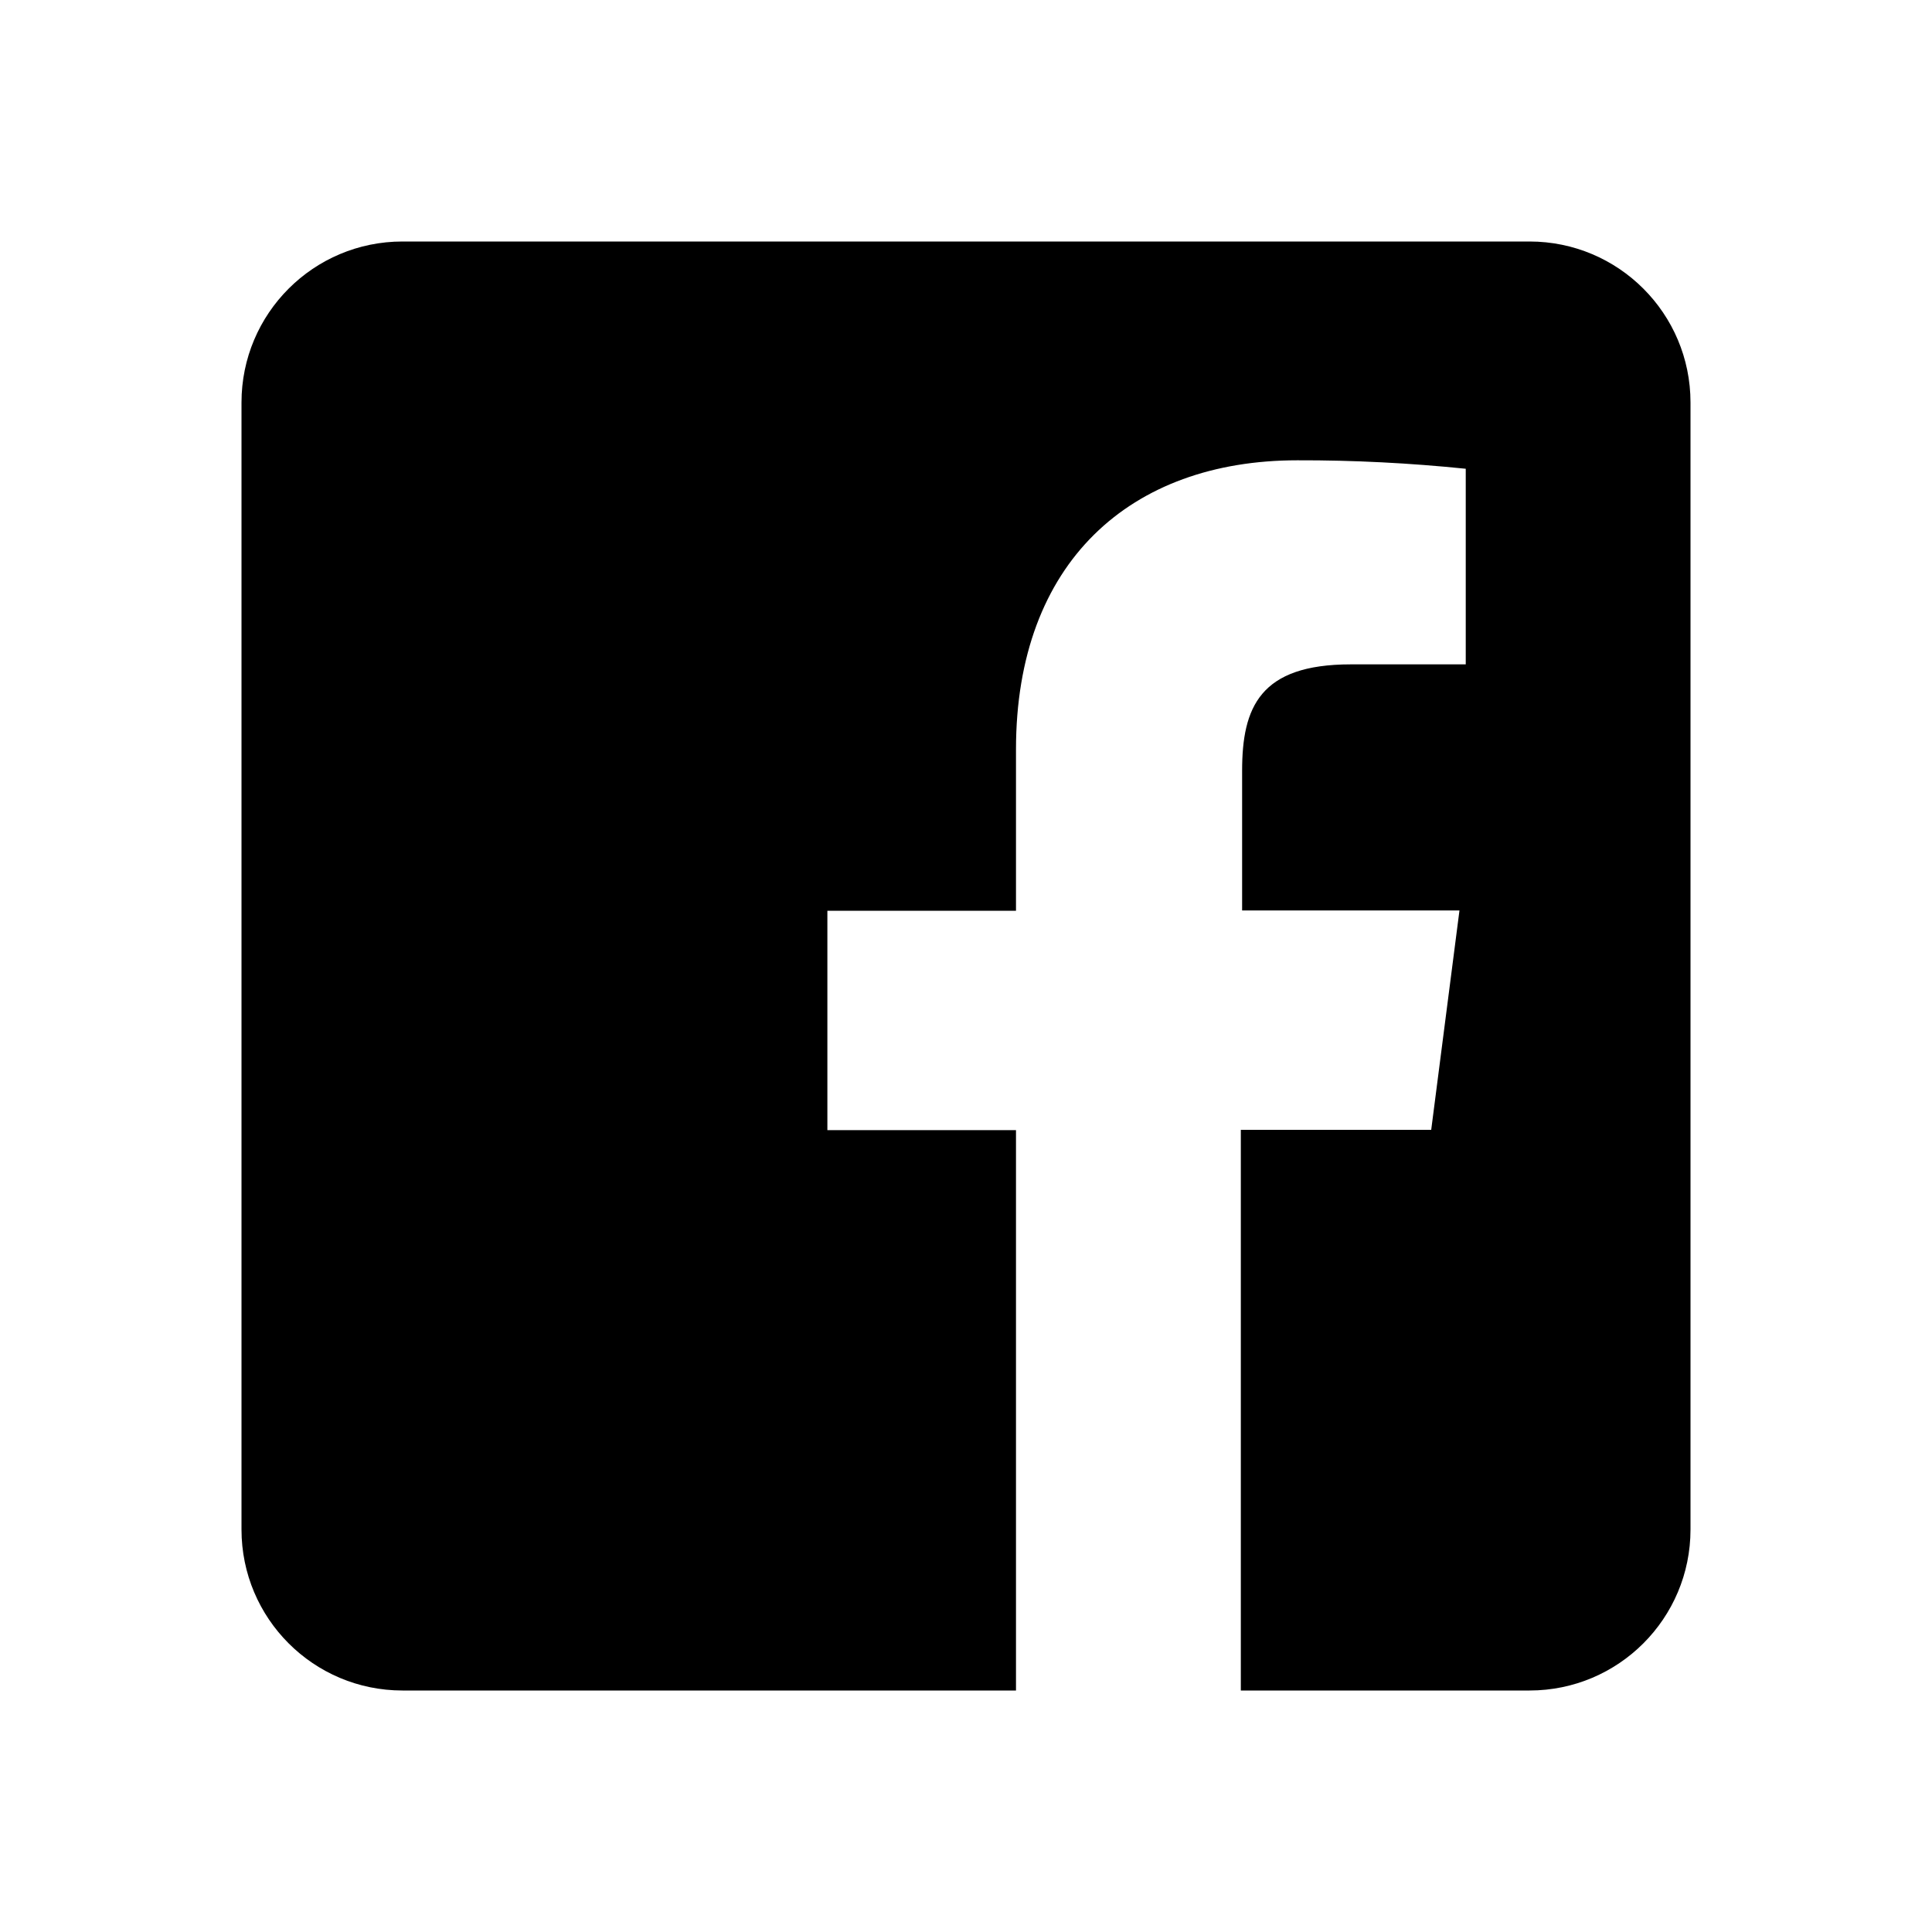
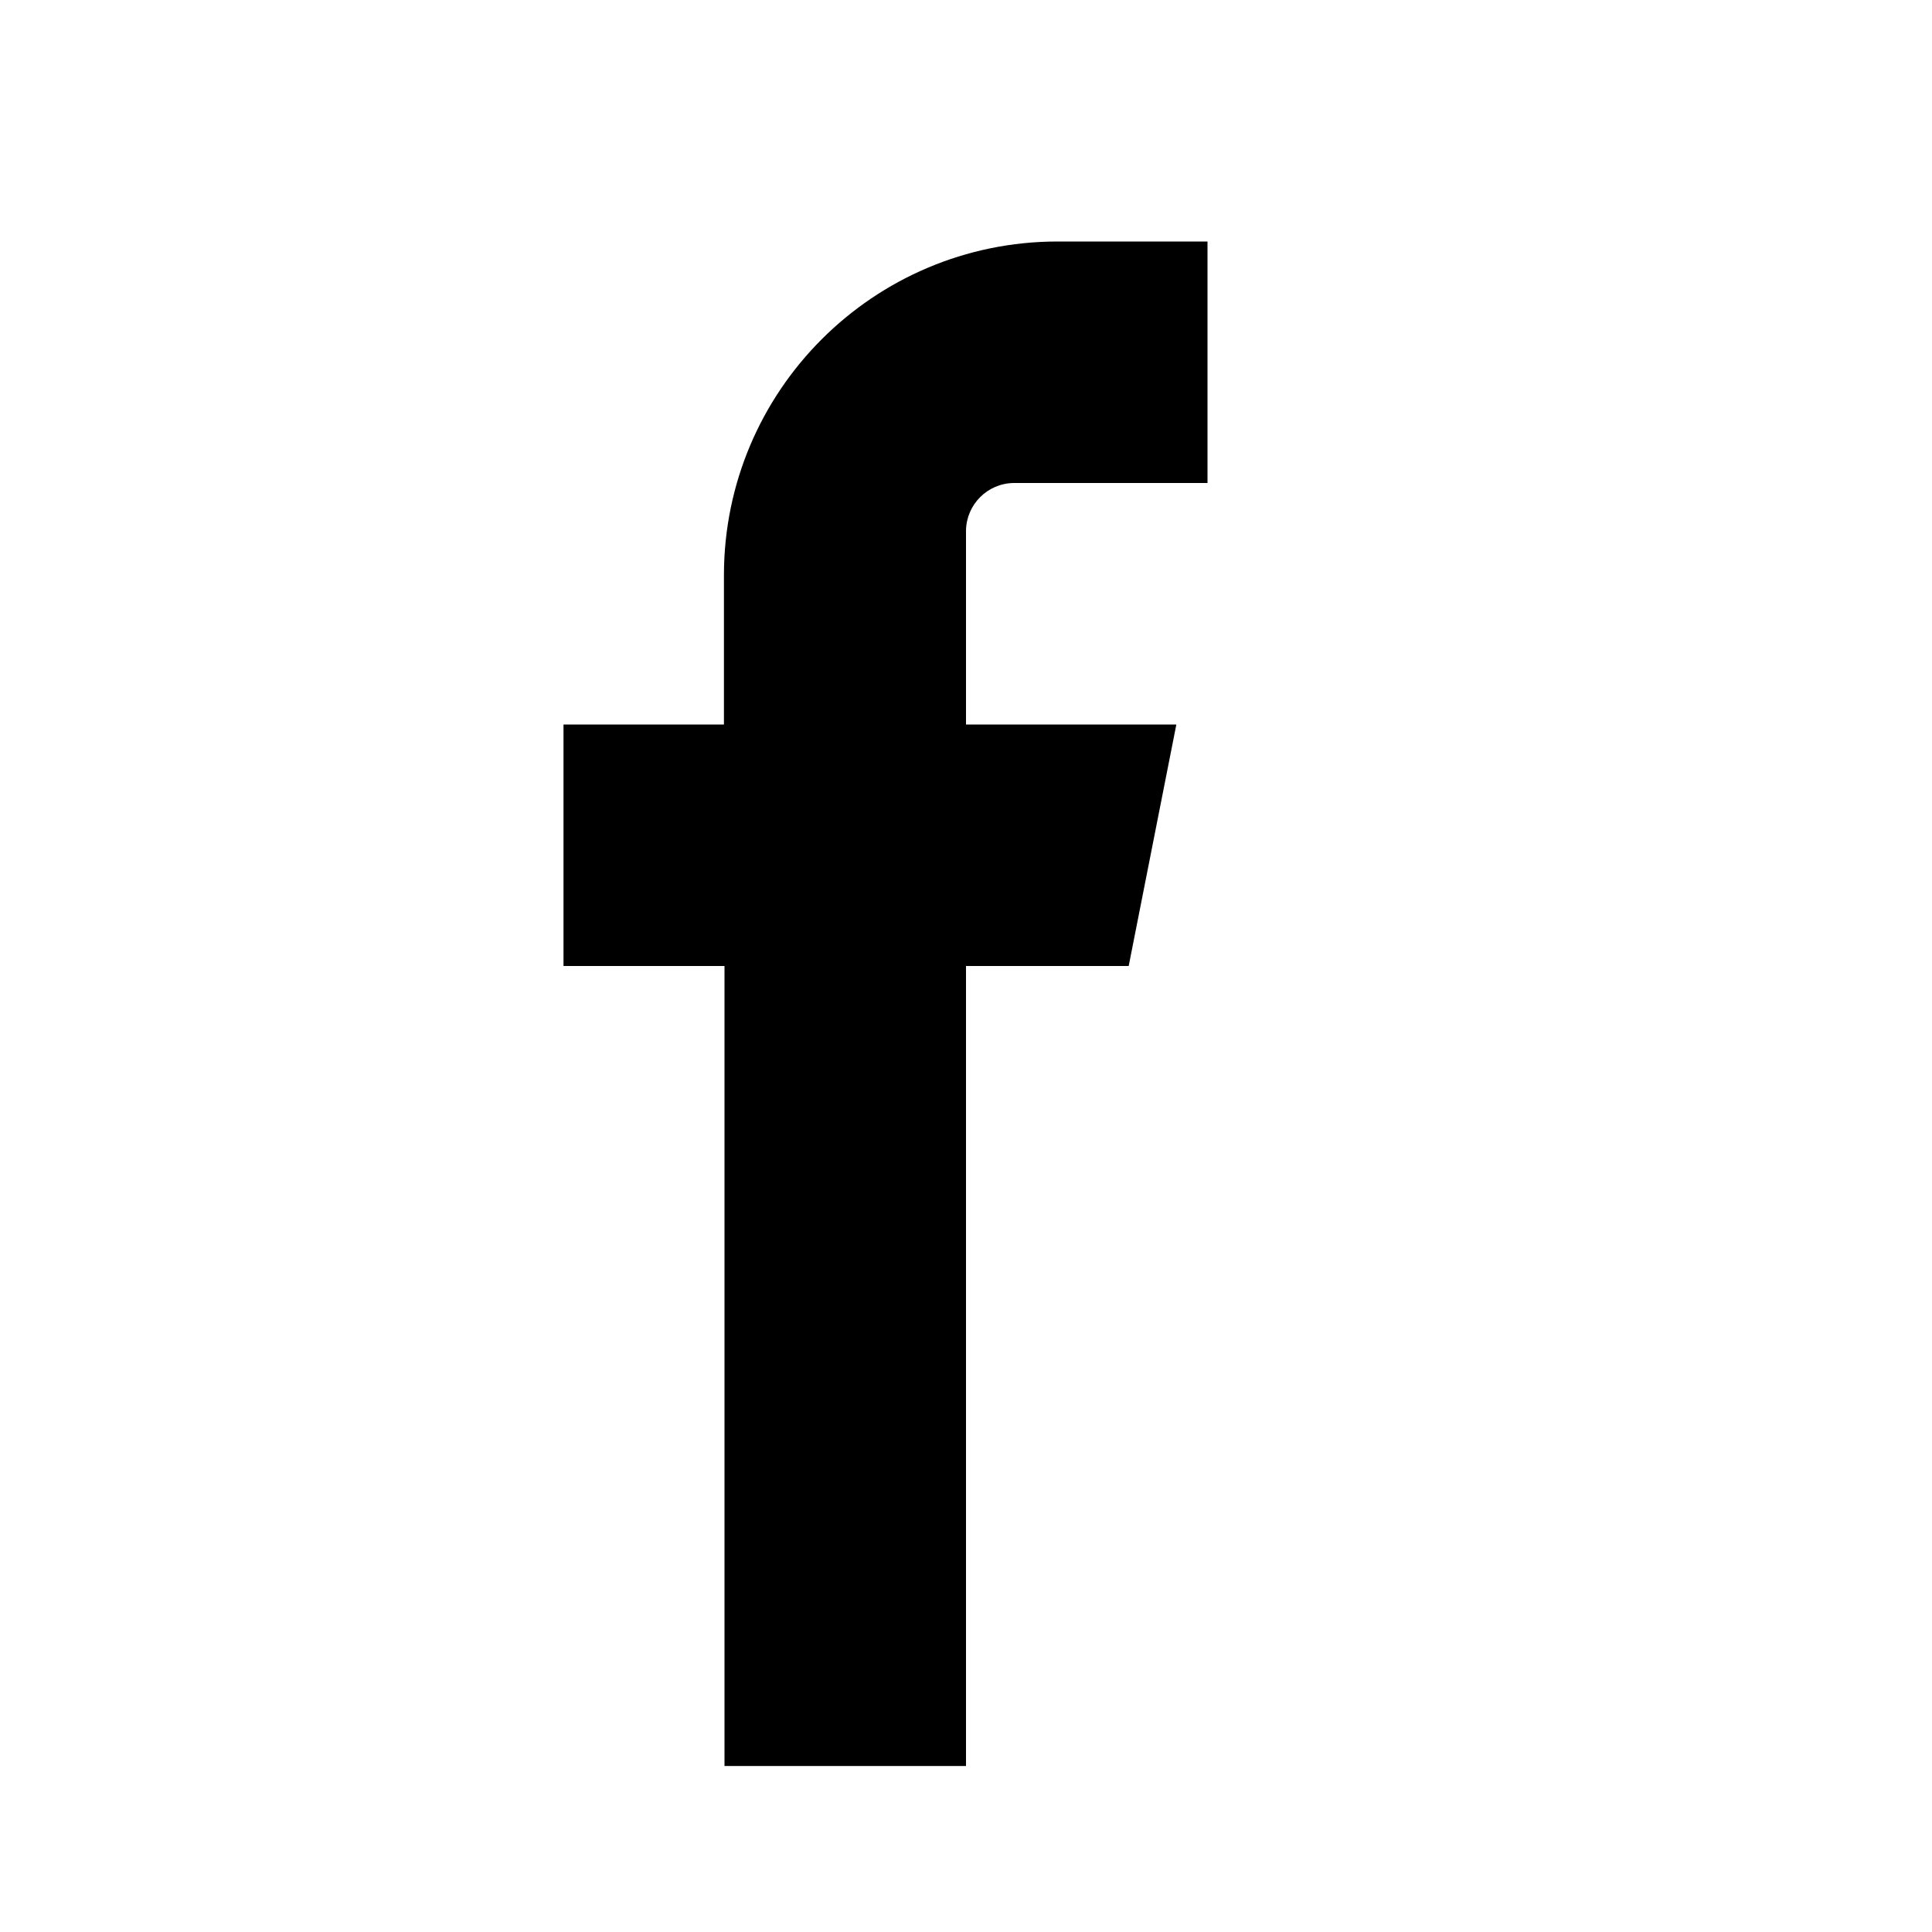
- <svg xmlns="http://www.w3.org/2000/svg" viewBox="0 0 24 24" width="24px" height="24px">
-   <path d="M19,3H5C3.895,3,3,3.895,3,5v14c0,1.105,0.895,2,2,2h7.621v-6.961h-2.343v-2.725h2.343V9.309 c0-2.324,1.421-3.591,3.495-3.591c0.699-0.002,1.397,0.034,2.092,0.105v2.43h-1.428c-1.13,0-1.35,0.534-1.35,1.322v1.735h2.7 l-0.351,2.725h-2.365V21H19c1.105,0,2-0.895,2-2V5C21,3.895,20.105,3,19,3z" />
+ <svg xmlns="http://www.w3.org/2000/svg" width="24" height="24" fill="currentColor" viewBox="0 0 24 24">
+   <path fill-rule="evenodd" d="M13.135 6H15V3h-1.865a4.147 4.147 0 0 0-4.142 4.142V9H7v3h2v9.938h3V12h2.021l.592-3H12V6.591A.6.6 0 0 1 12.592 6h.543Z" clip-rule="evenodd" />
</svg>
